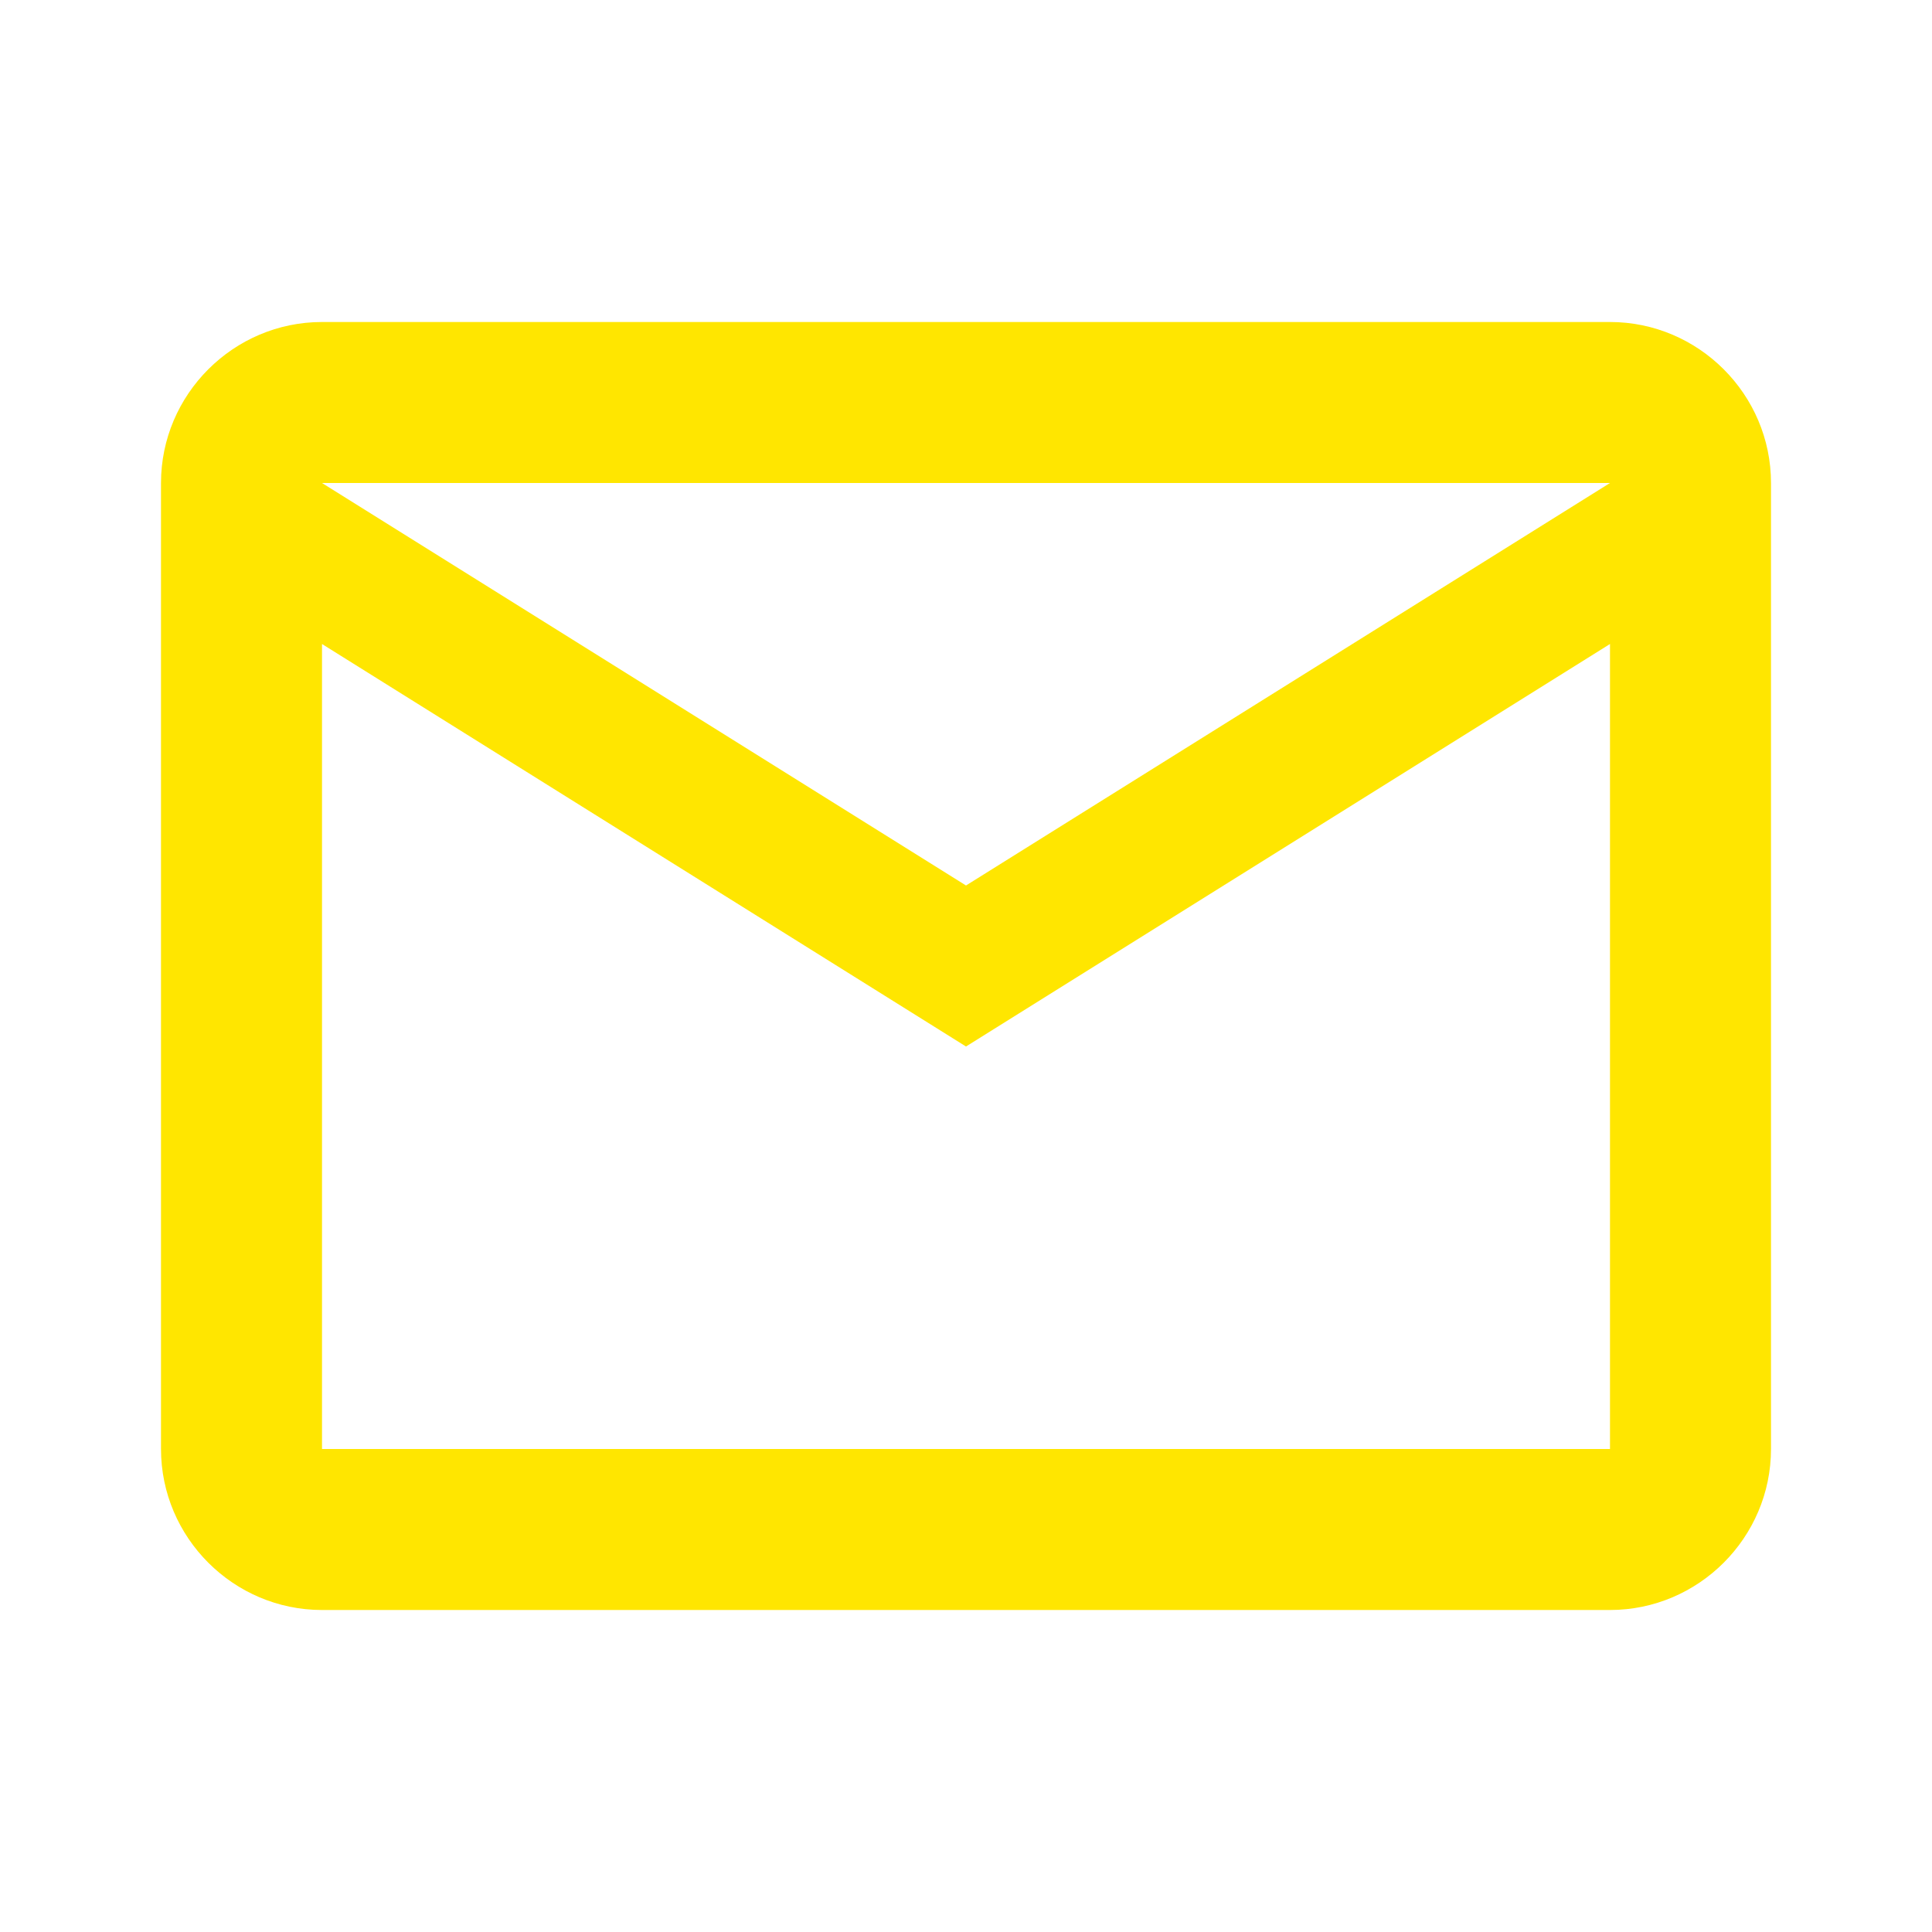
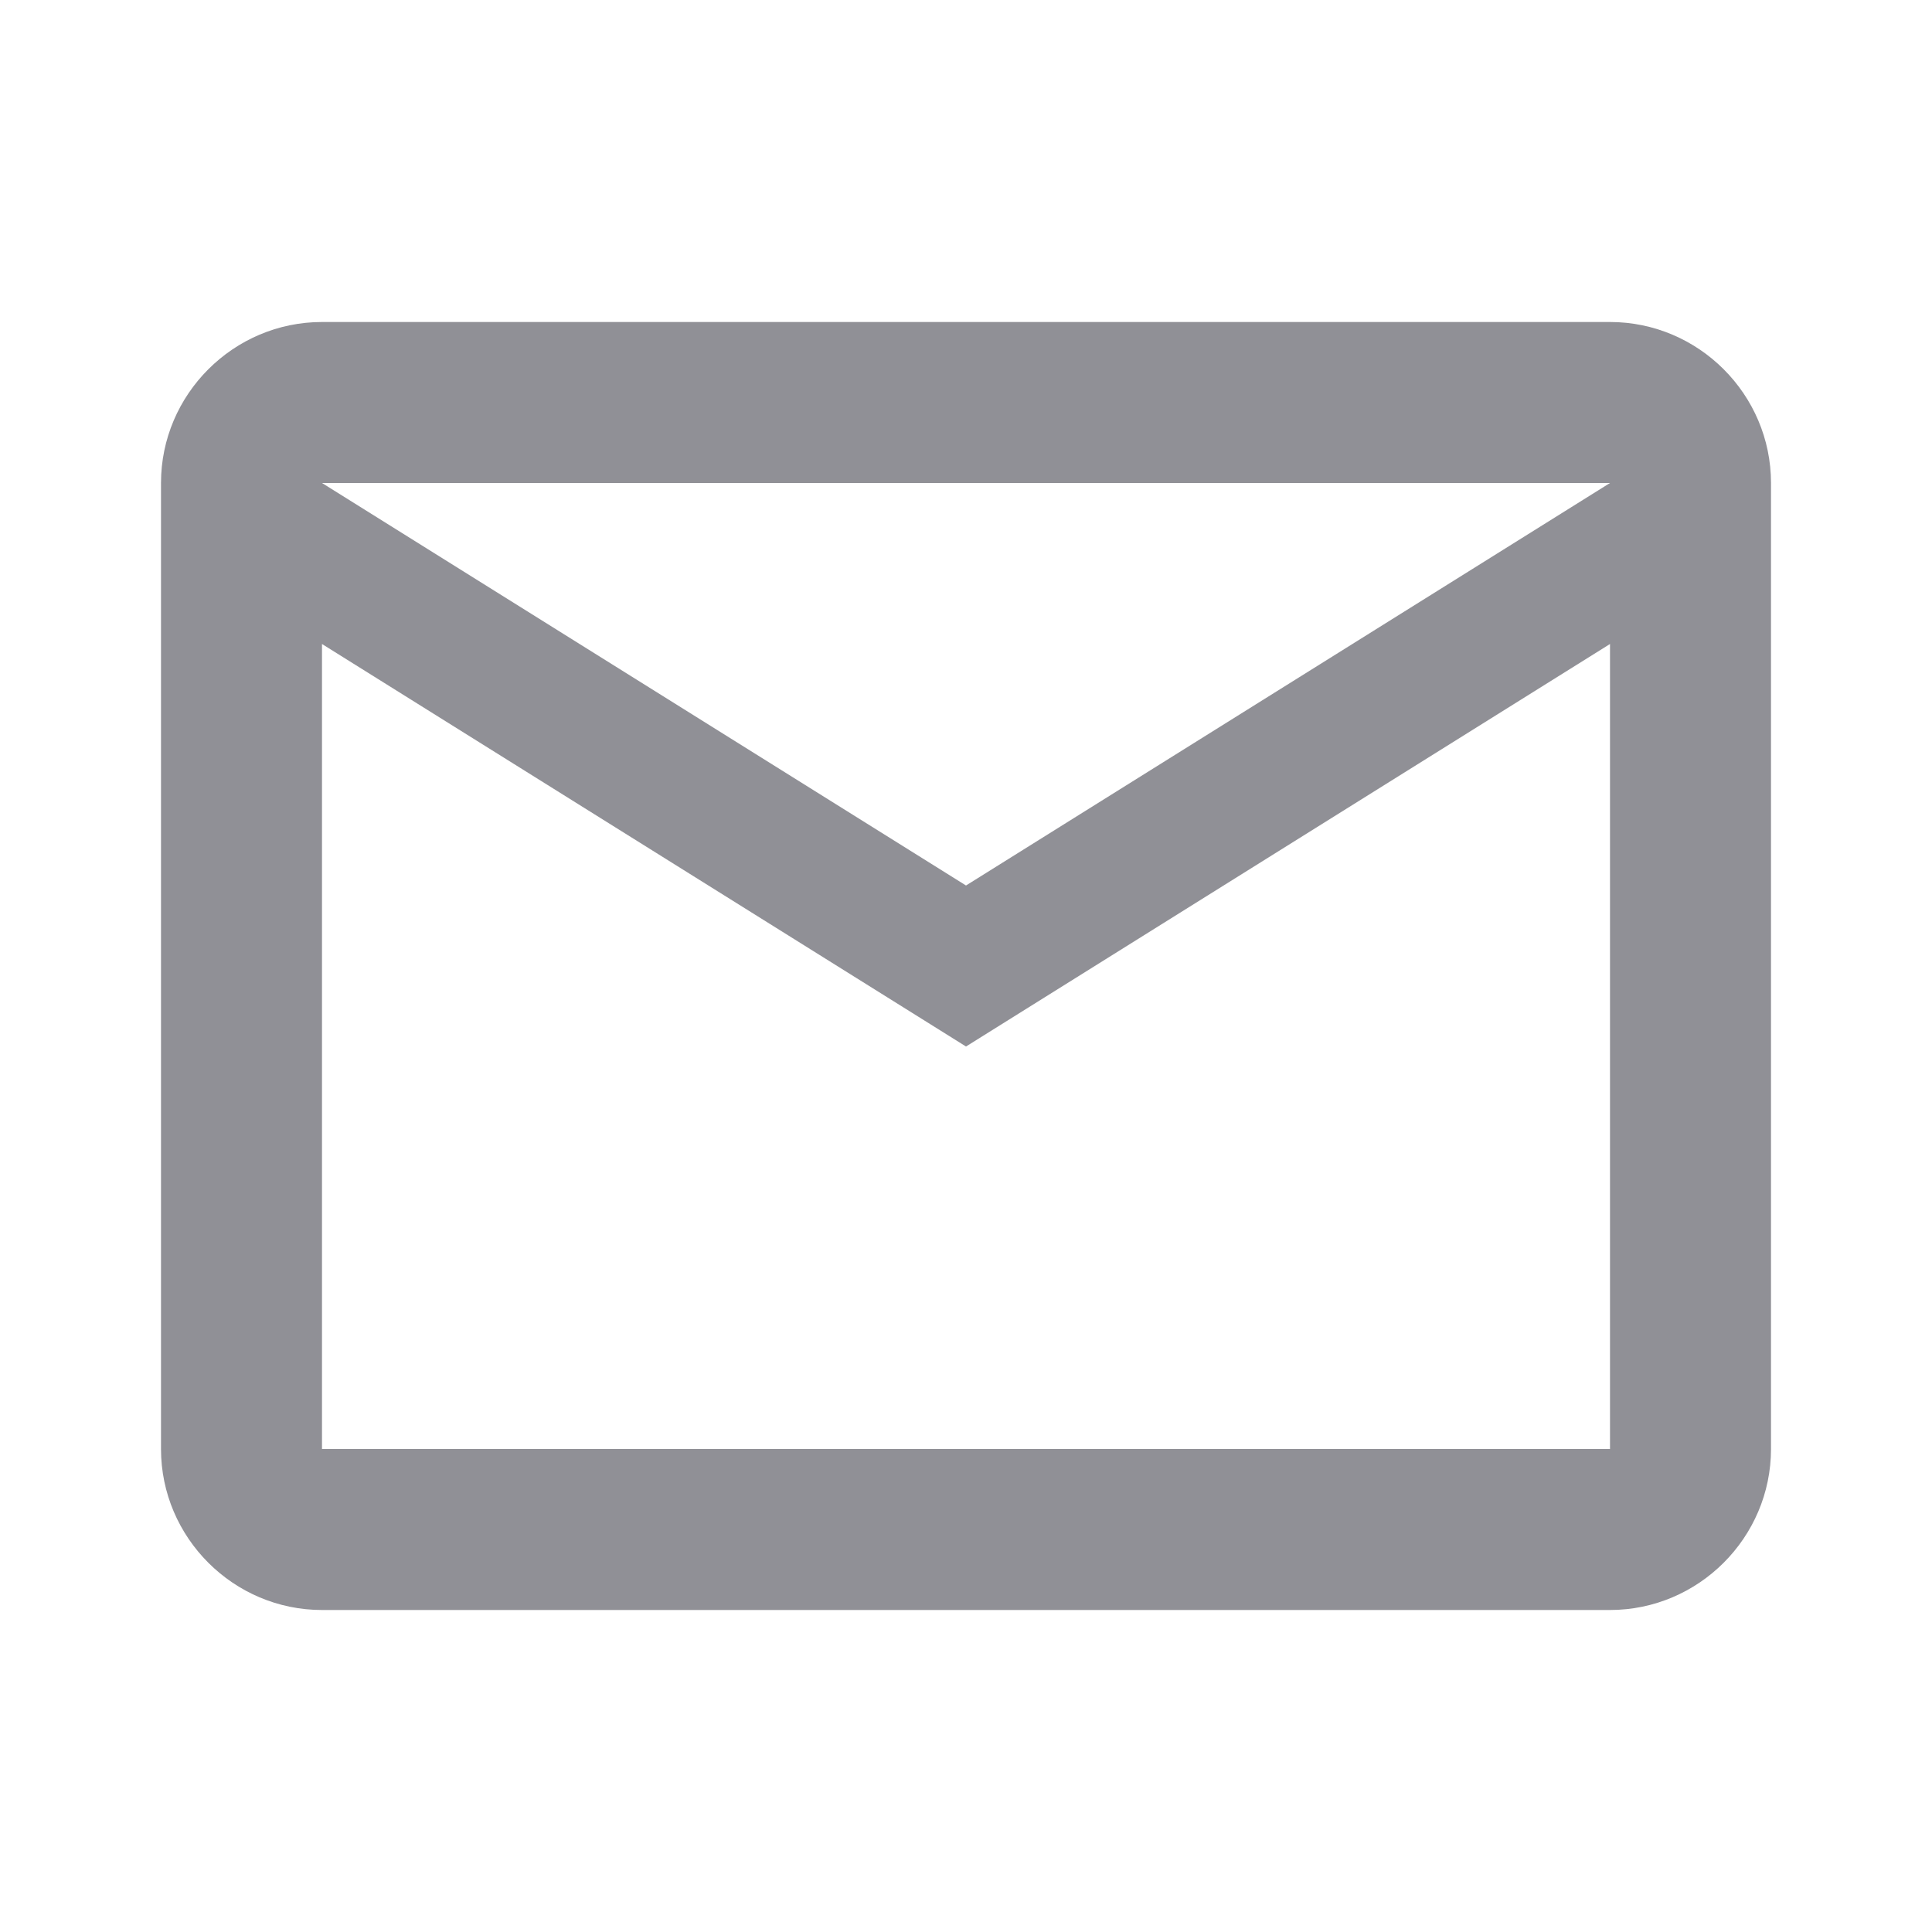
<svg xmlns="http://www.w3.org/2000/svg" width="24" height="24" viewBox="0 0 24 24" fill="none">
-   <path fill-rule="evenodd" clip-rule="evenodd" d="M22 6C22 4.9 21.1 4 20 4H4C2.9 4 2 4.9 2 6V18C2 19.1 2.9 20 4 20H20C21.1 20 22 19.1 22 18V6ZM20 6L12 11L4 6H20ZM12 13L4 8V18H20V8L12 13Z" fill="#FFE600" />
+   <path fill-rule="evenodd" clip-rule="evenodd" d="M22 6C22 4.9 21.1 4 20 4H4C2.9 4 2 4.9 2 6V18C2 19.1 2.9 20 4 20H20C21.1 20 22 19.1 22 18V6ZM20 6L12 11L4 6H20ZM12 13L4 8V18H20V8L12 13Z" fill="#909096" />
</svg>
